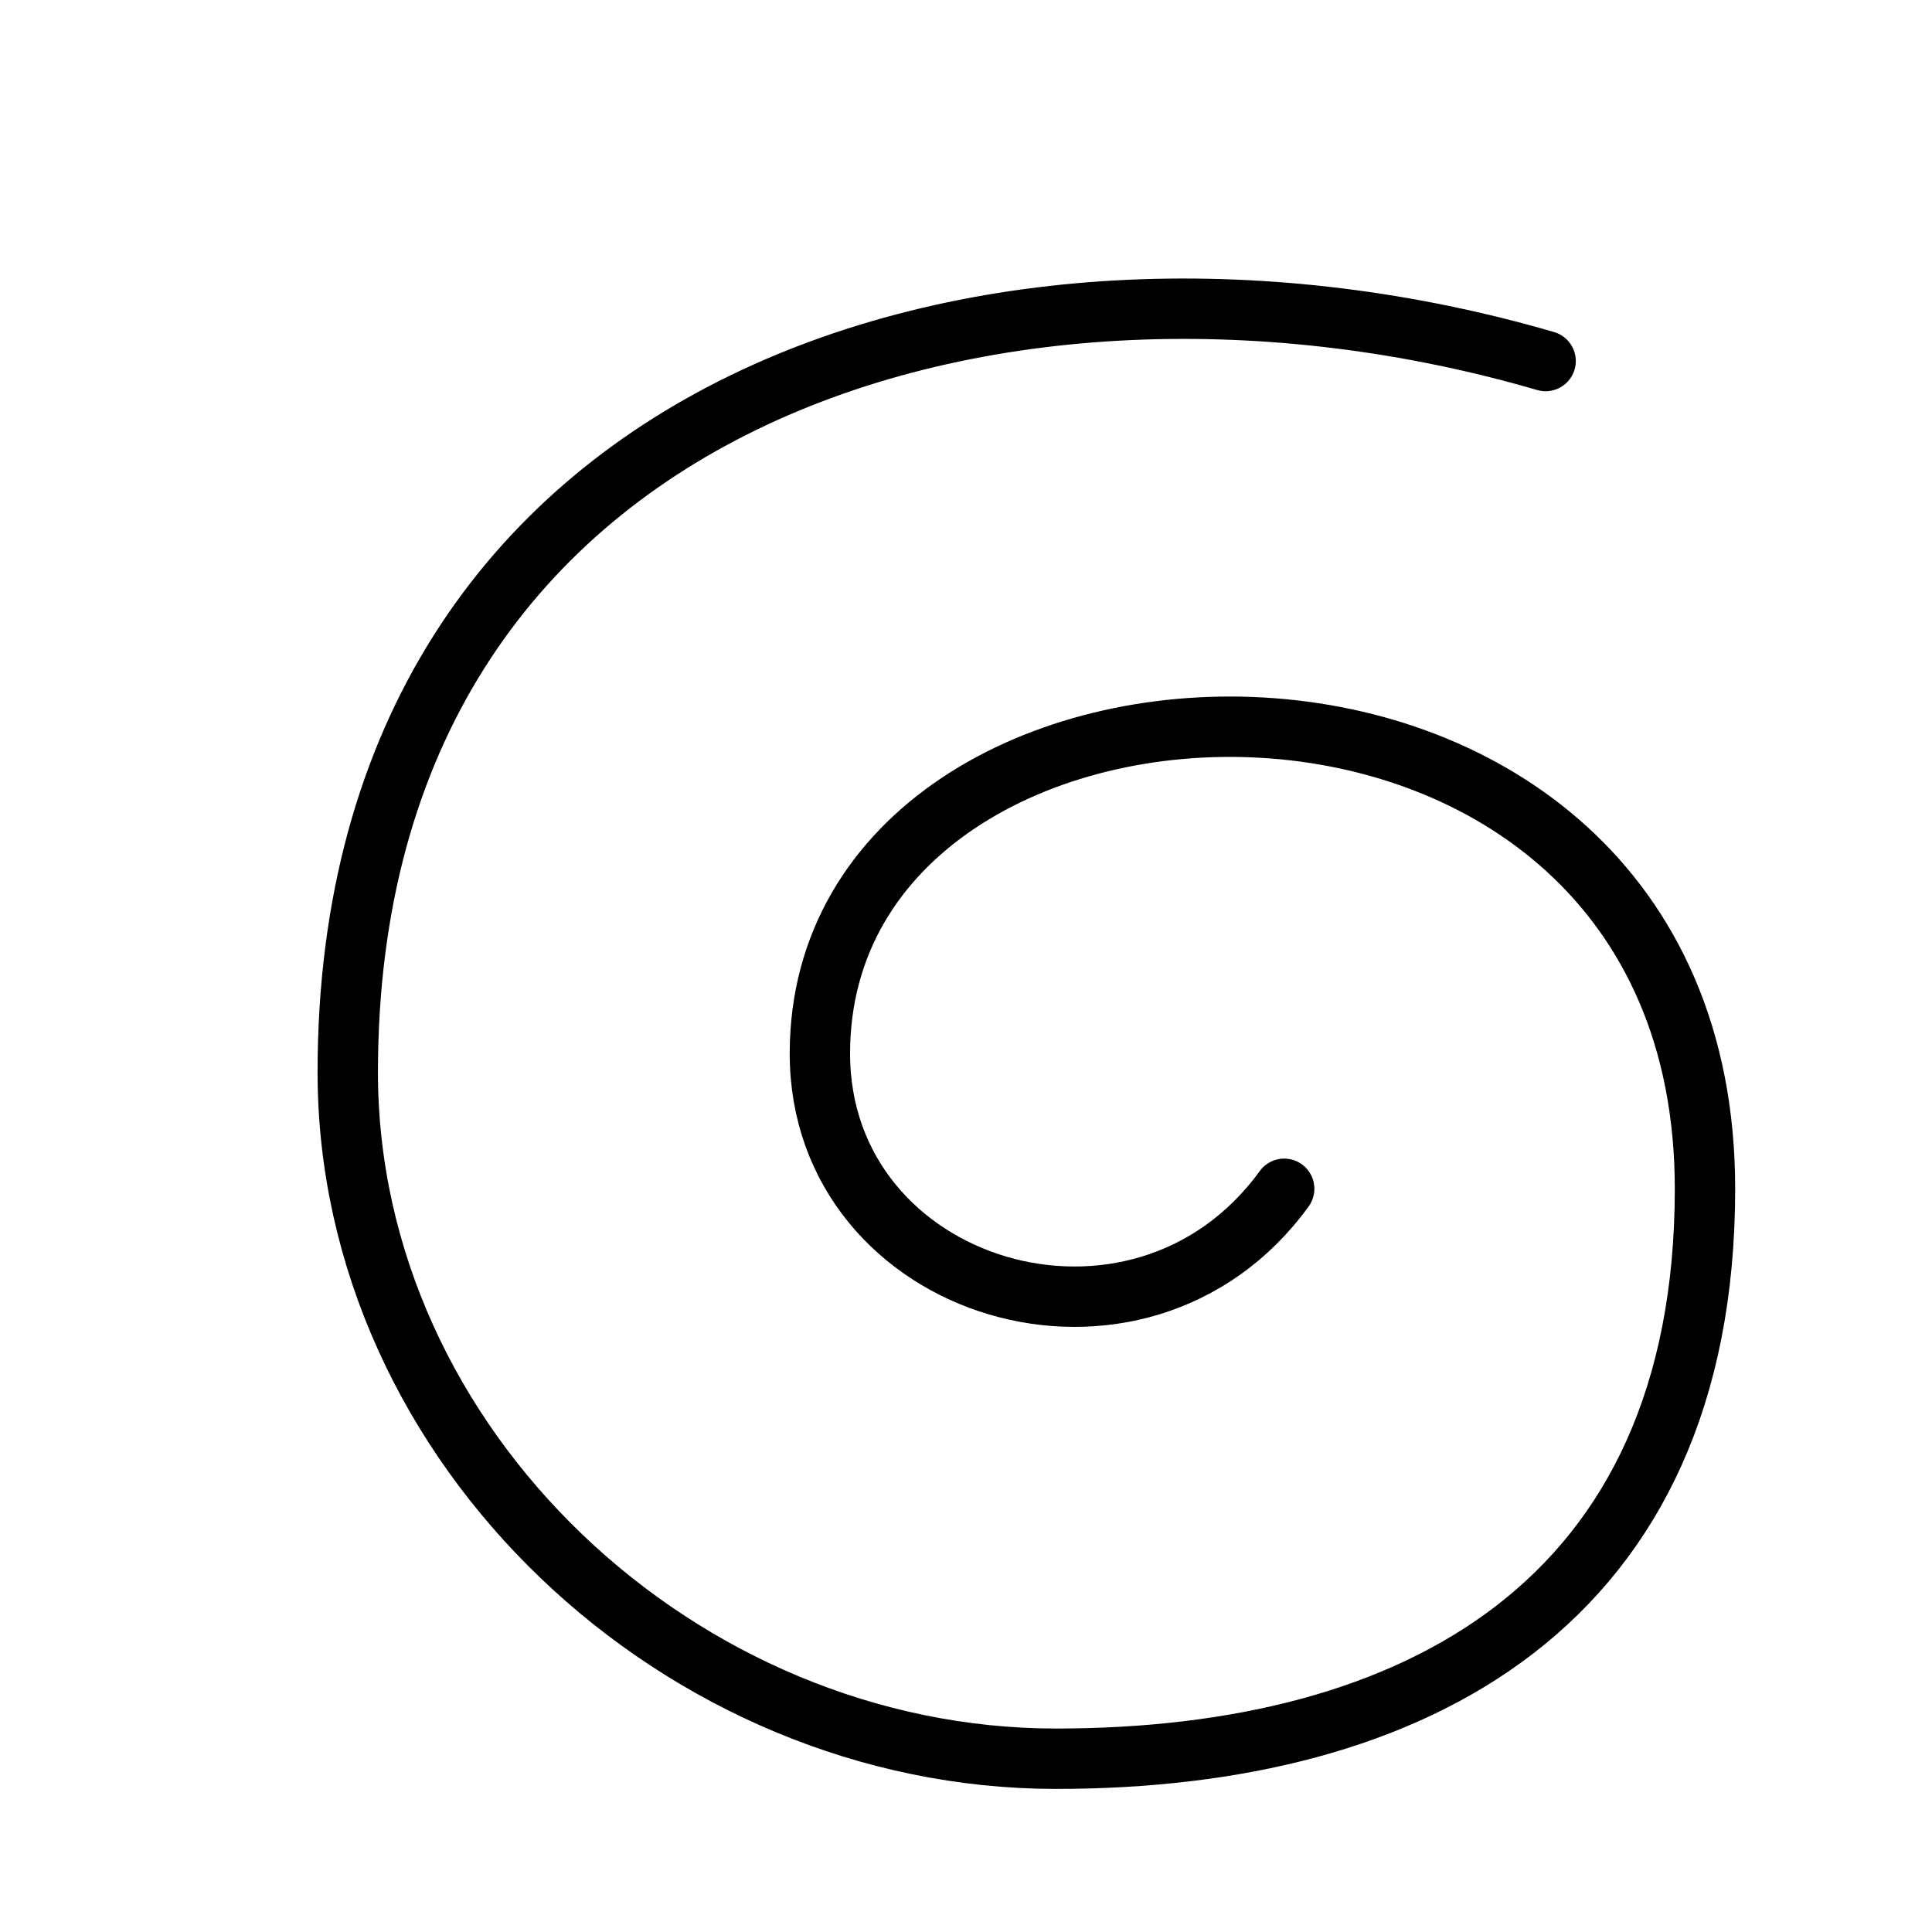
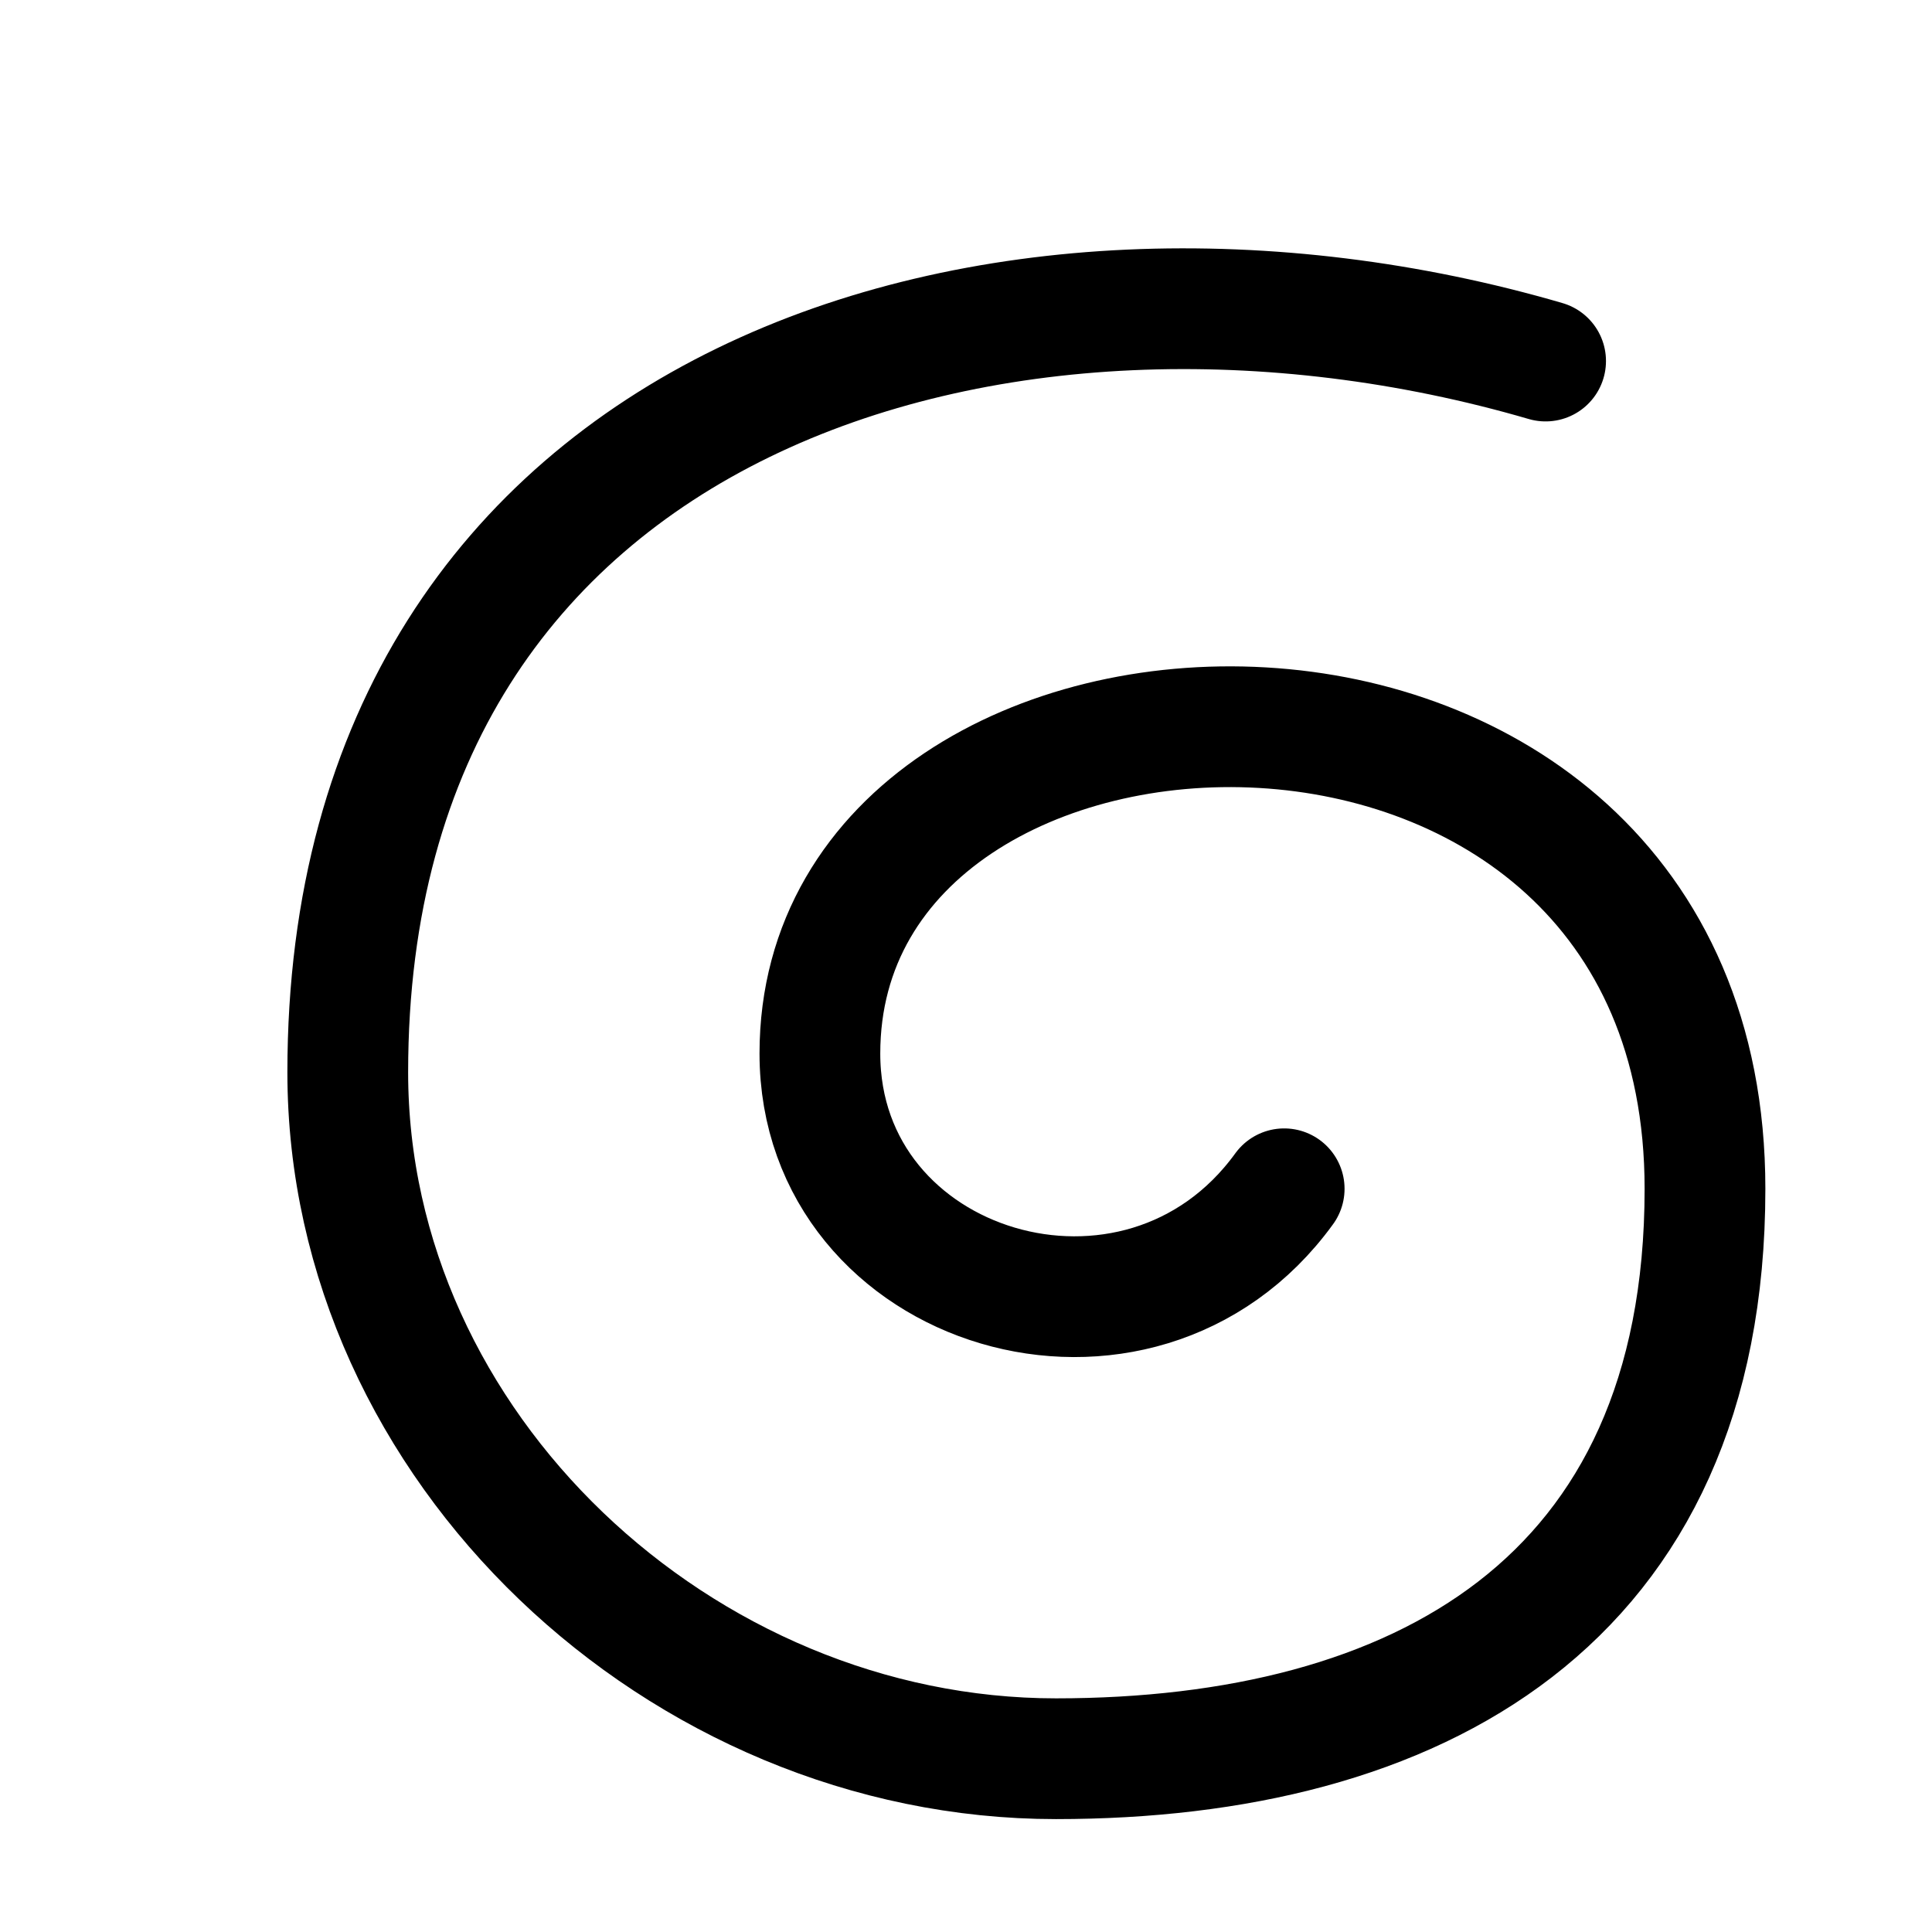
<svg xmlns="http://www.w3.org/2000/svg" viewBox="0 0 32 32" fill="currentColor">
-   <path d="M25.6,5.98C16.62,3.36,5.76,6.51,5.76,17.76C5.76,23.97,11.28,29.13,17.49,29.13C23.44,29.13,28.24,26.56,28.24,19.69C28.24,9.61,13.58,10.15,13.58,17.45C13.58,21.4,18.87,23,21.27,19.69" fill="none" stroke="currentColor" stroke-width="1" stroke-linecap="round" stroke-linejoin="round" />
+   <path d="M25.6,5.98C16.62,3.36,5.76,6.51,5.76,17.76C5.76,23.97,11.28,29.13,17.49,29.13C23.44,29.13,28.24,26.56,28.24,19.69C28.24,9.61,13.58,10.15,13.58,17.45C13.58,21.4,18.87,23,21.27,19.69" fill="none" stroke="currentColor" stroke-width="2" stroke-linecap="round" stroke-linejoin="round" />
</svg>
